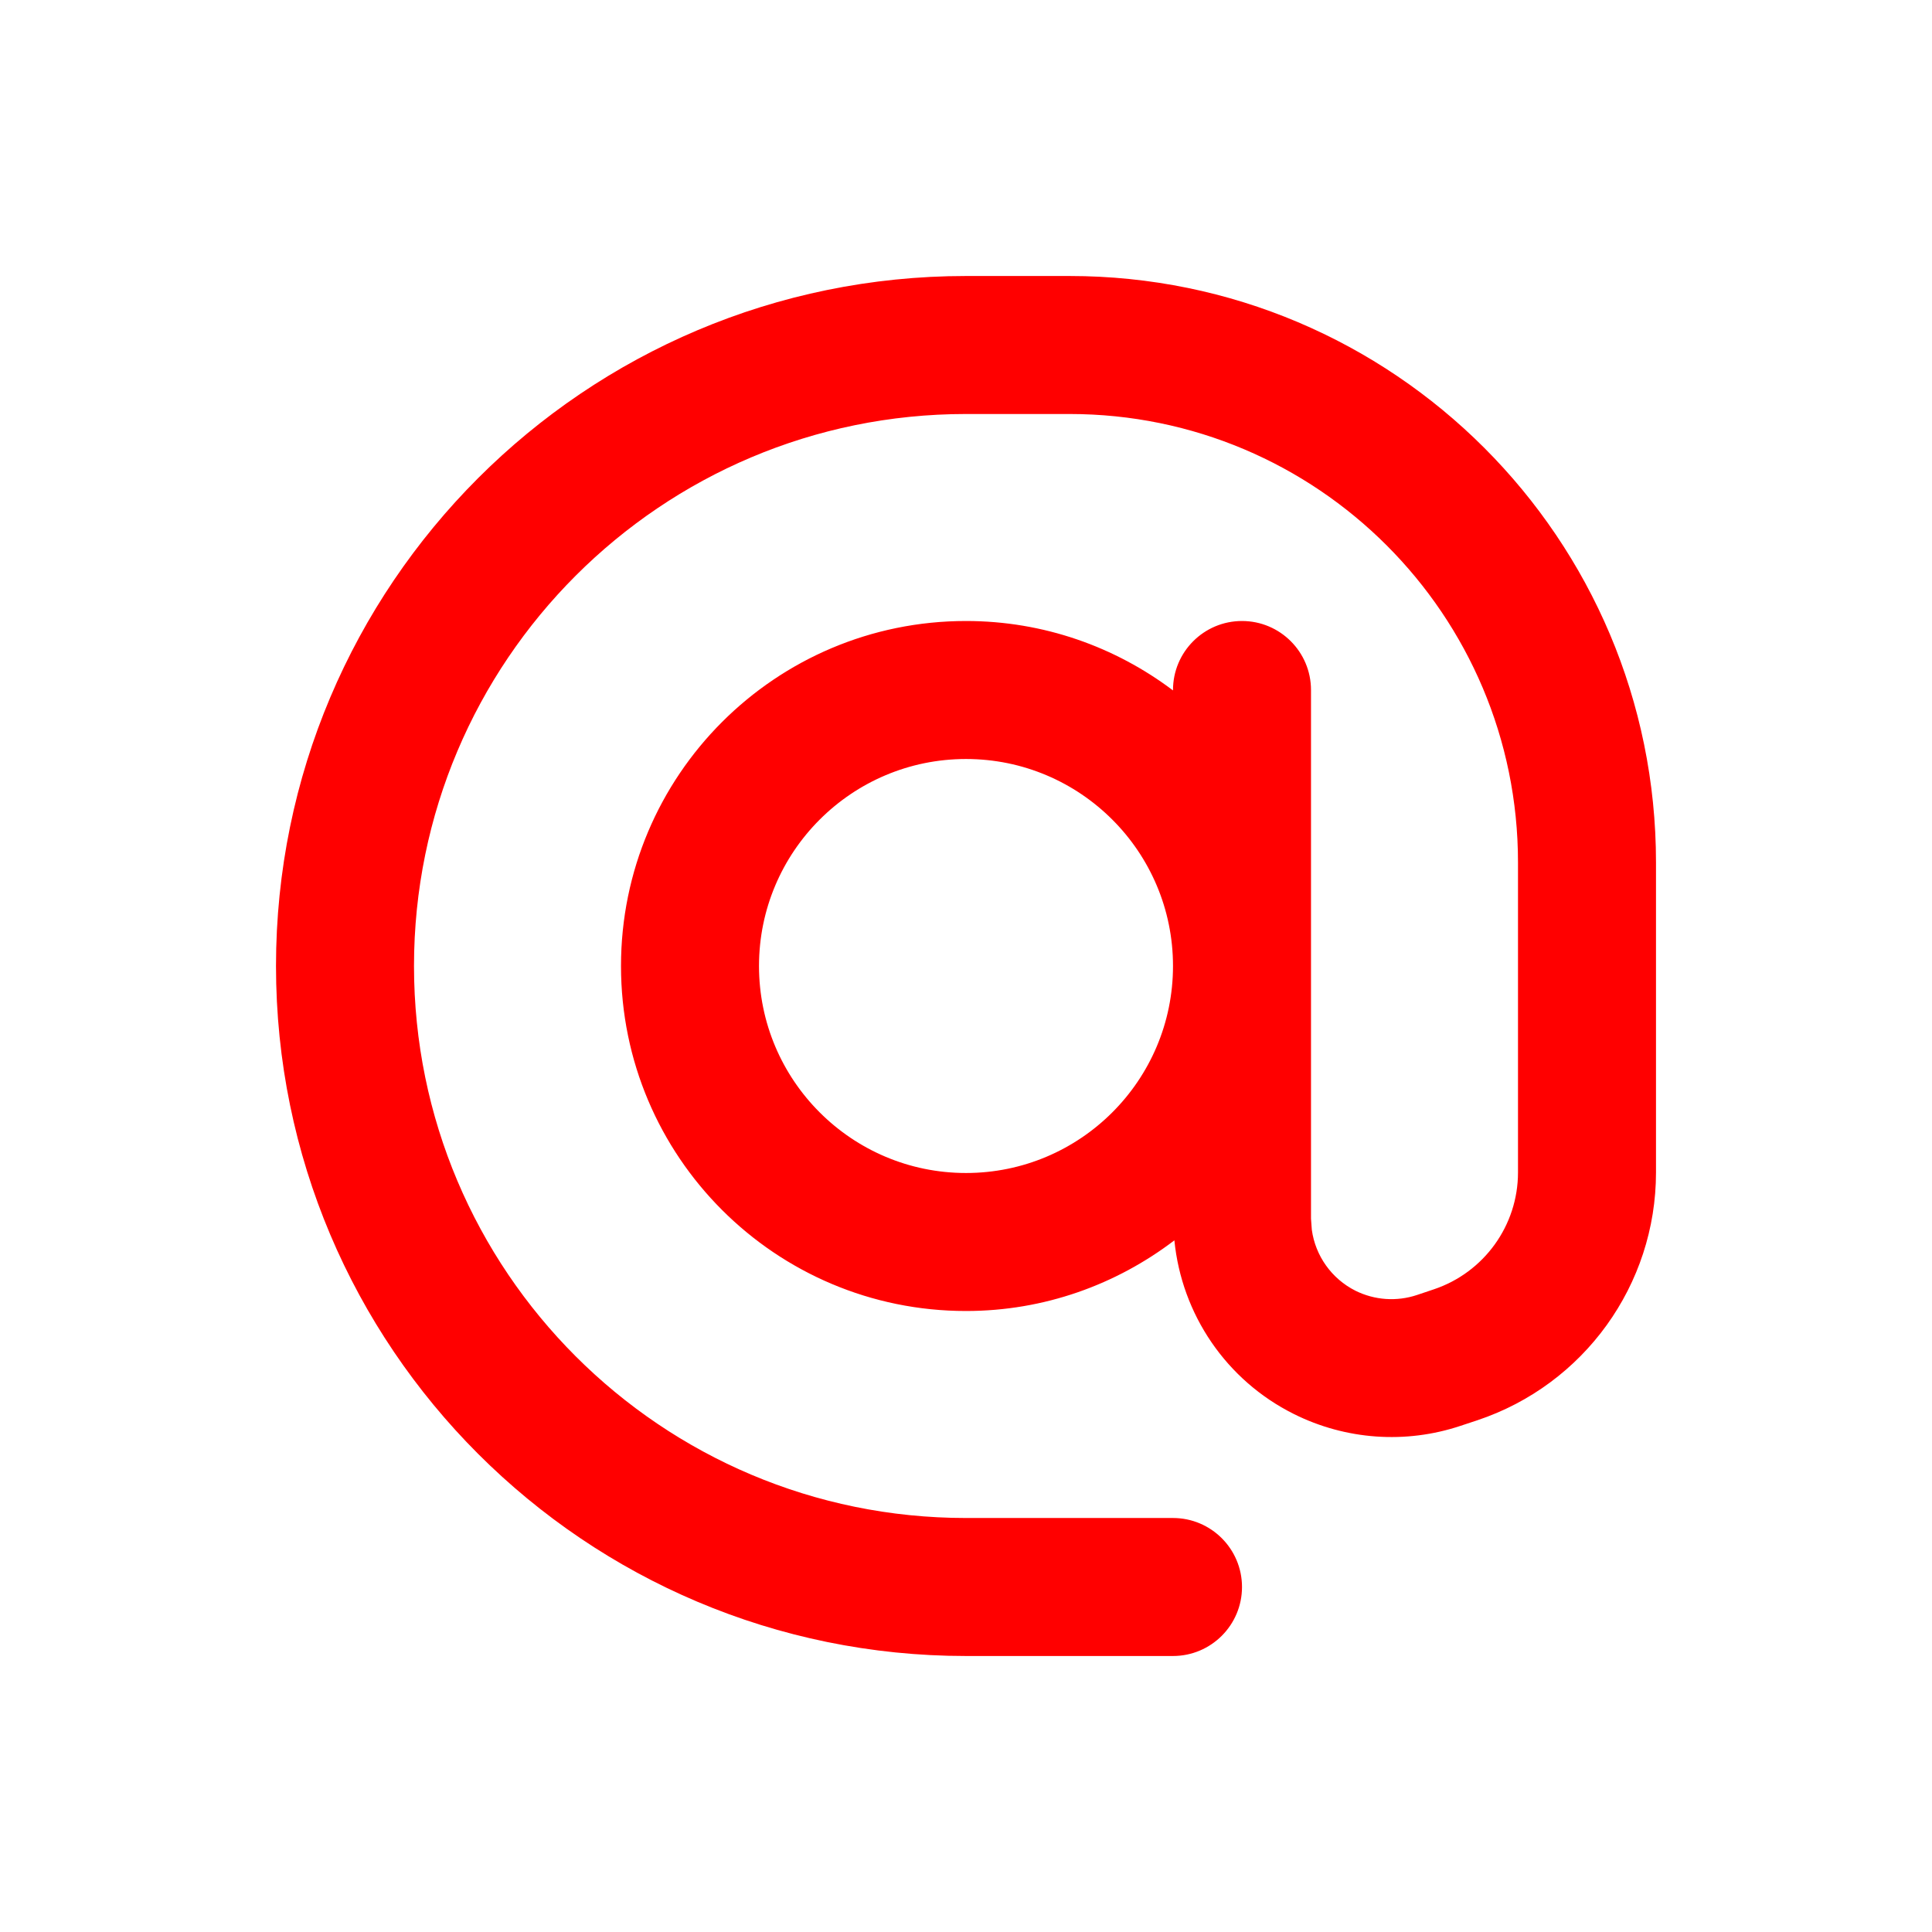
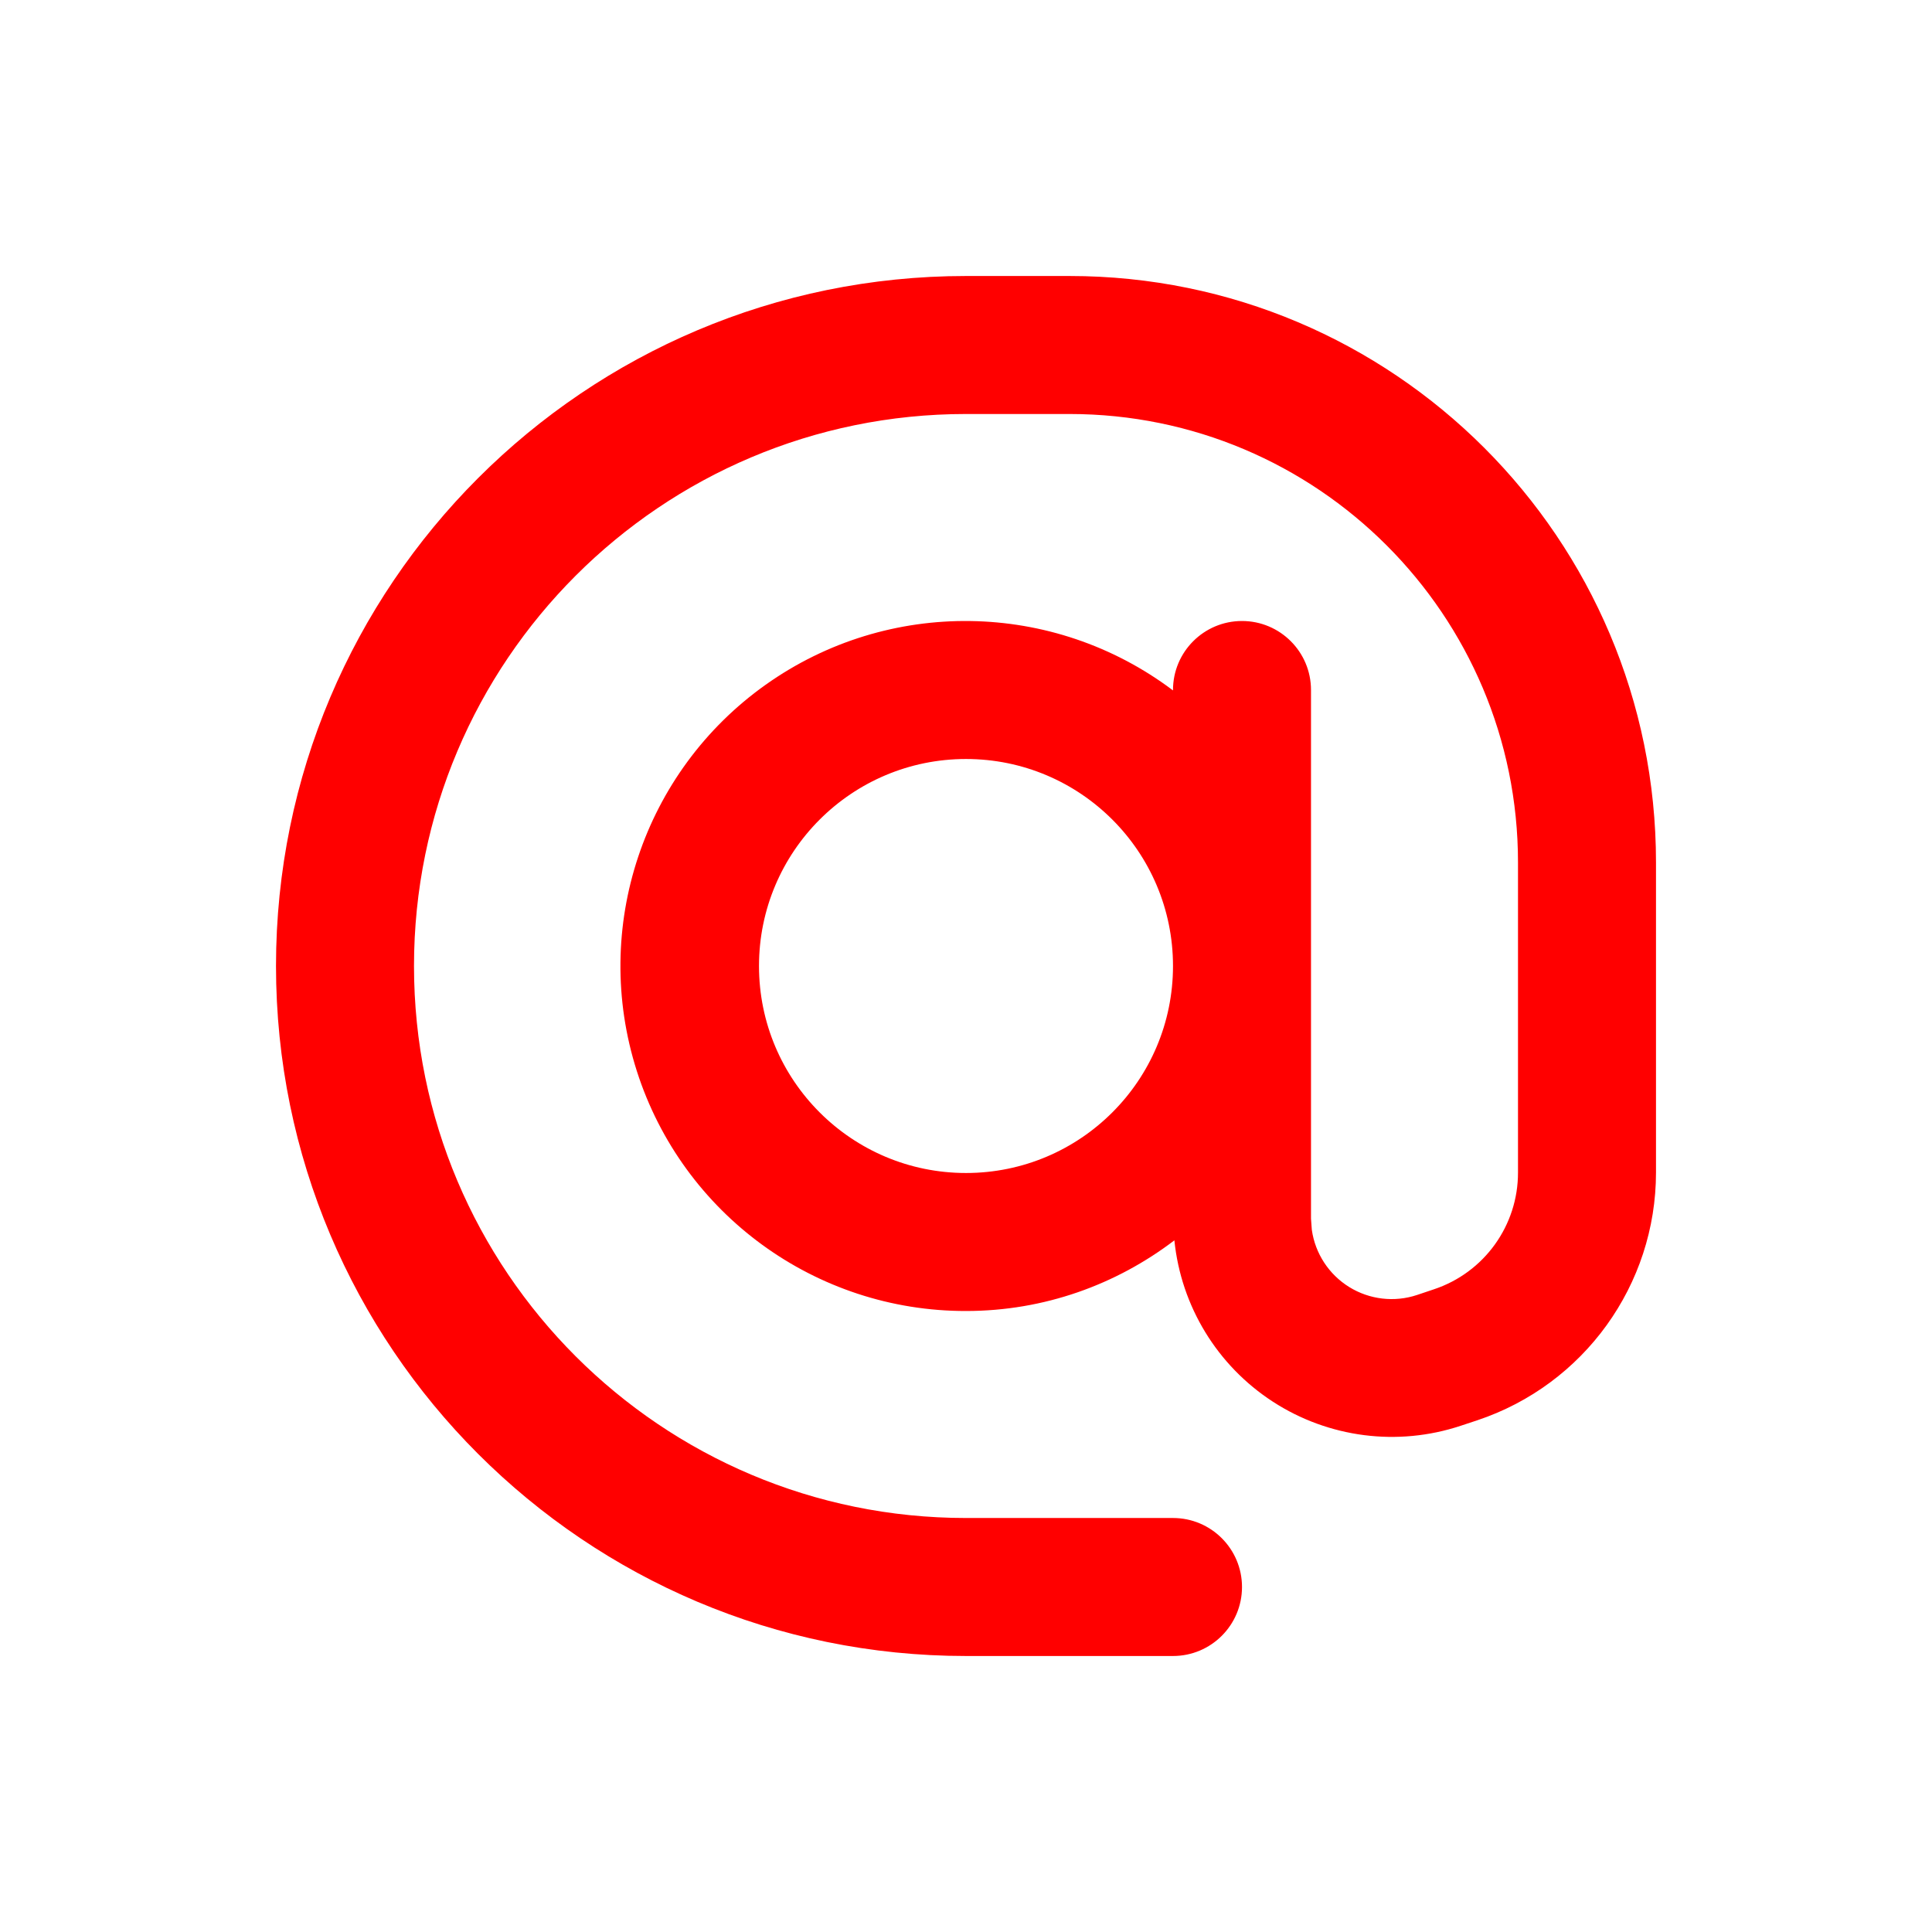
- <svg xmlns="http://www.w3.org/2000/svg" width="14" height="14" viewBox="0 0 14 14" fill="none">
-   <path d="M7.75 2C10.097 2 12 3.903 12 6.25V8.496C12 9.311 11.478 10.034 10.705 10.292L10.584 10.332C10.186 10.465 9.751 10.434 9.375 10.246C8.886 10.002 8.563 9.525 8.51 8.988C8.09 9.308 7.568 9.5 7 9.5C5.619 9.5 4.5 8.381 4.5 7C4.5 5.619 5.619 4.5 7 4.5C7.563 4.5 8.082 4.688 8.5 5.003V5C8.5 4.724 8.724 4.5 9 4.5C9.276 4.5 9.5 4.724 9.5 5V8.831L9.506 8.912C9.532 9.1 9.649 9.266 9.822 9.353C9.961 9.422 10.121 9.433 10.268 9.384L10.39 9.343C10.754 9.221 11 8.88 11 8.496V6.25C11 4.455 9.545 3 7.75 3H7C4.791 3 3 4.791 3 7C3 9.209 4.791 11 7 11H8.5C8.776 11 9 11.224 9 11.5C9 11.776 8.776 12 8.5 12H7C4.239 12 2 9.761 2 7C2 4.239 4.239 2 7 2H7.75ZM7 5.5C6.172 5.5 5.5 6.172 5.5 7C5.5 7.828 6.172 8.5 7 8.5C7.828 8.5 8.5 7.828 8.5 7C8.5 6.172 7.828 5.5 7 5.5Z" fill="red" />
+ <svg xmlns="http://www.w3.org/2000/svg" width="14" height="14" fill="none" viewBox="0 0 14 14">
+   <path fill="red" d="M7.75 2A4.25 4.25 0 0 1 12 6.25v2.246c0 .815-.522 1.538-1.295 1.796l-.121.04A1.584 1.584 0 0 1 8.51 8.988c-.42.32-.942.512-1.51.512a2.5 2.5 0 1 1 1.5-4.497V5a.5.5 0 0 1 1 0v3.831l.006.081a.584.584 0 0 0 .762.472l.122-.041a.89.89 0 0 0 .61-.847V6.25A3.25 3.25 0 0 0 7.75 3H7a4 4 0 1 0 0 8h1.5a.5.5 0 0 1 0 1H7A5 5 0 0 1 7 2zM7 5.5a1.5 1.5 0 1 0 0 3 1.5 1.5 0 0 0 0-3" />
</svg>
